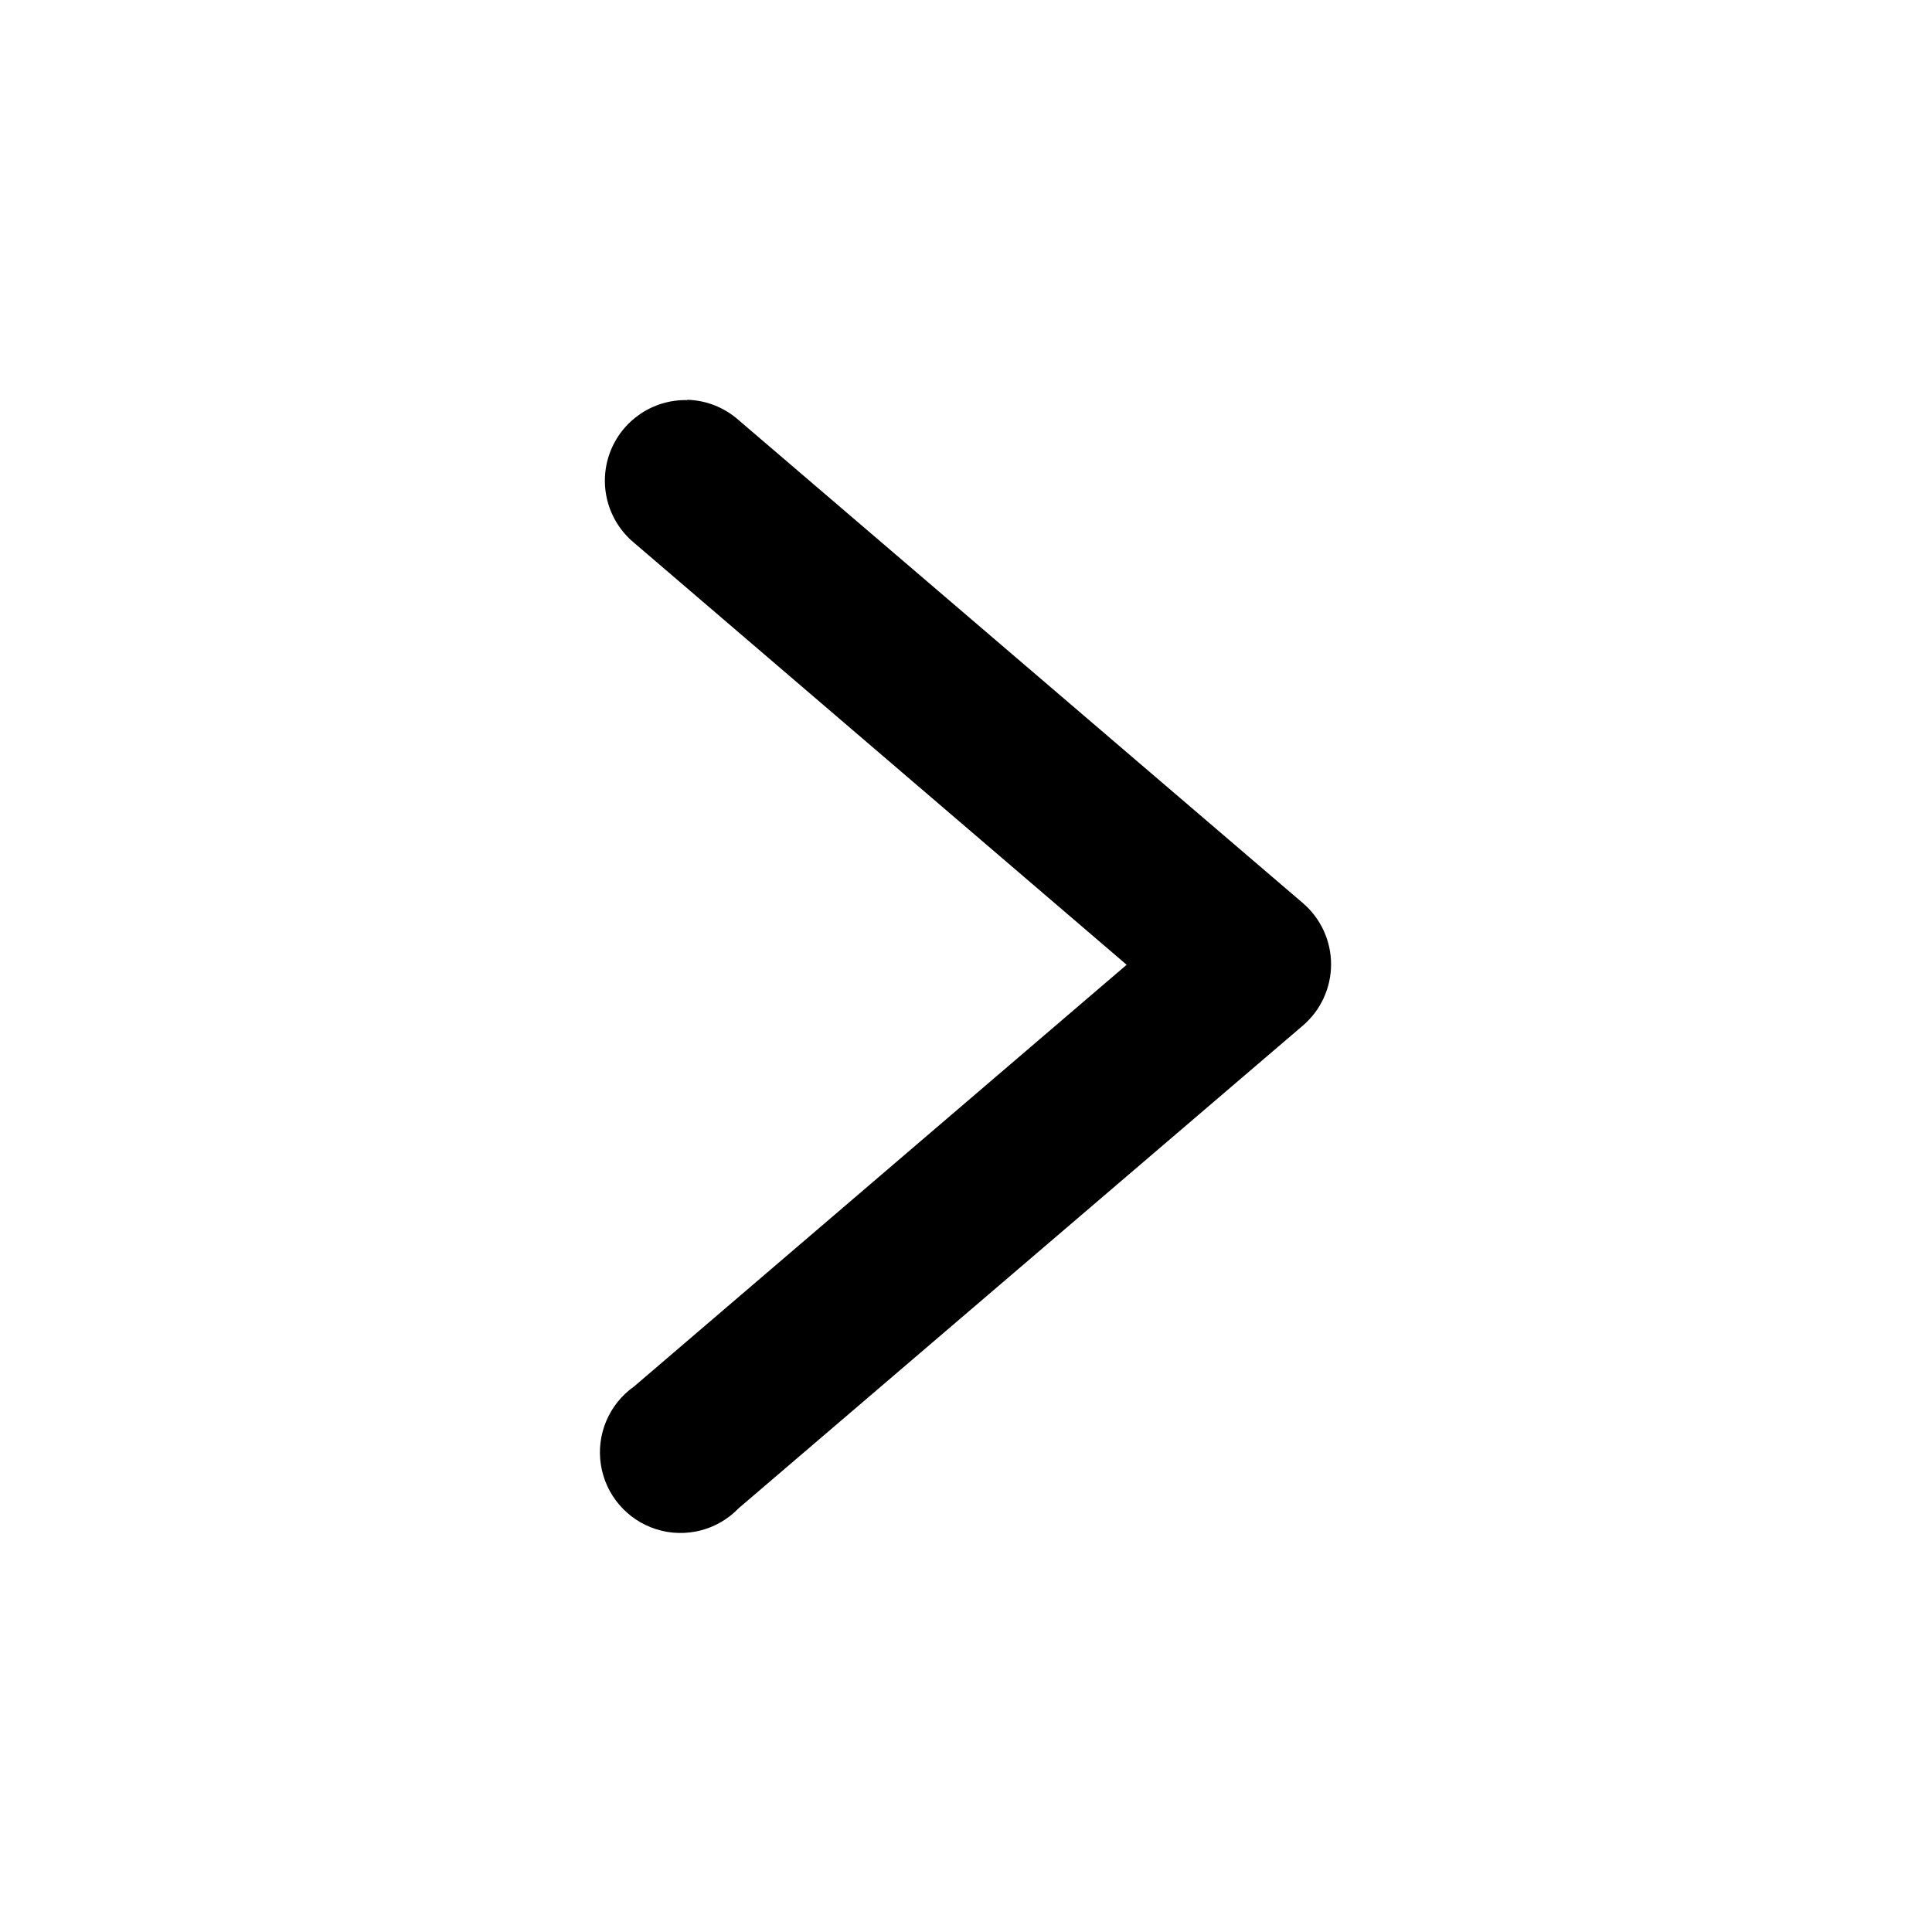
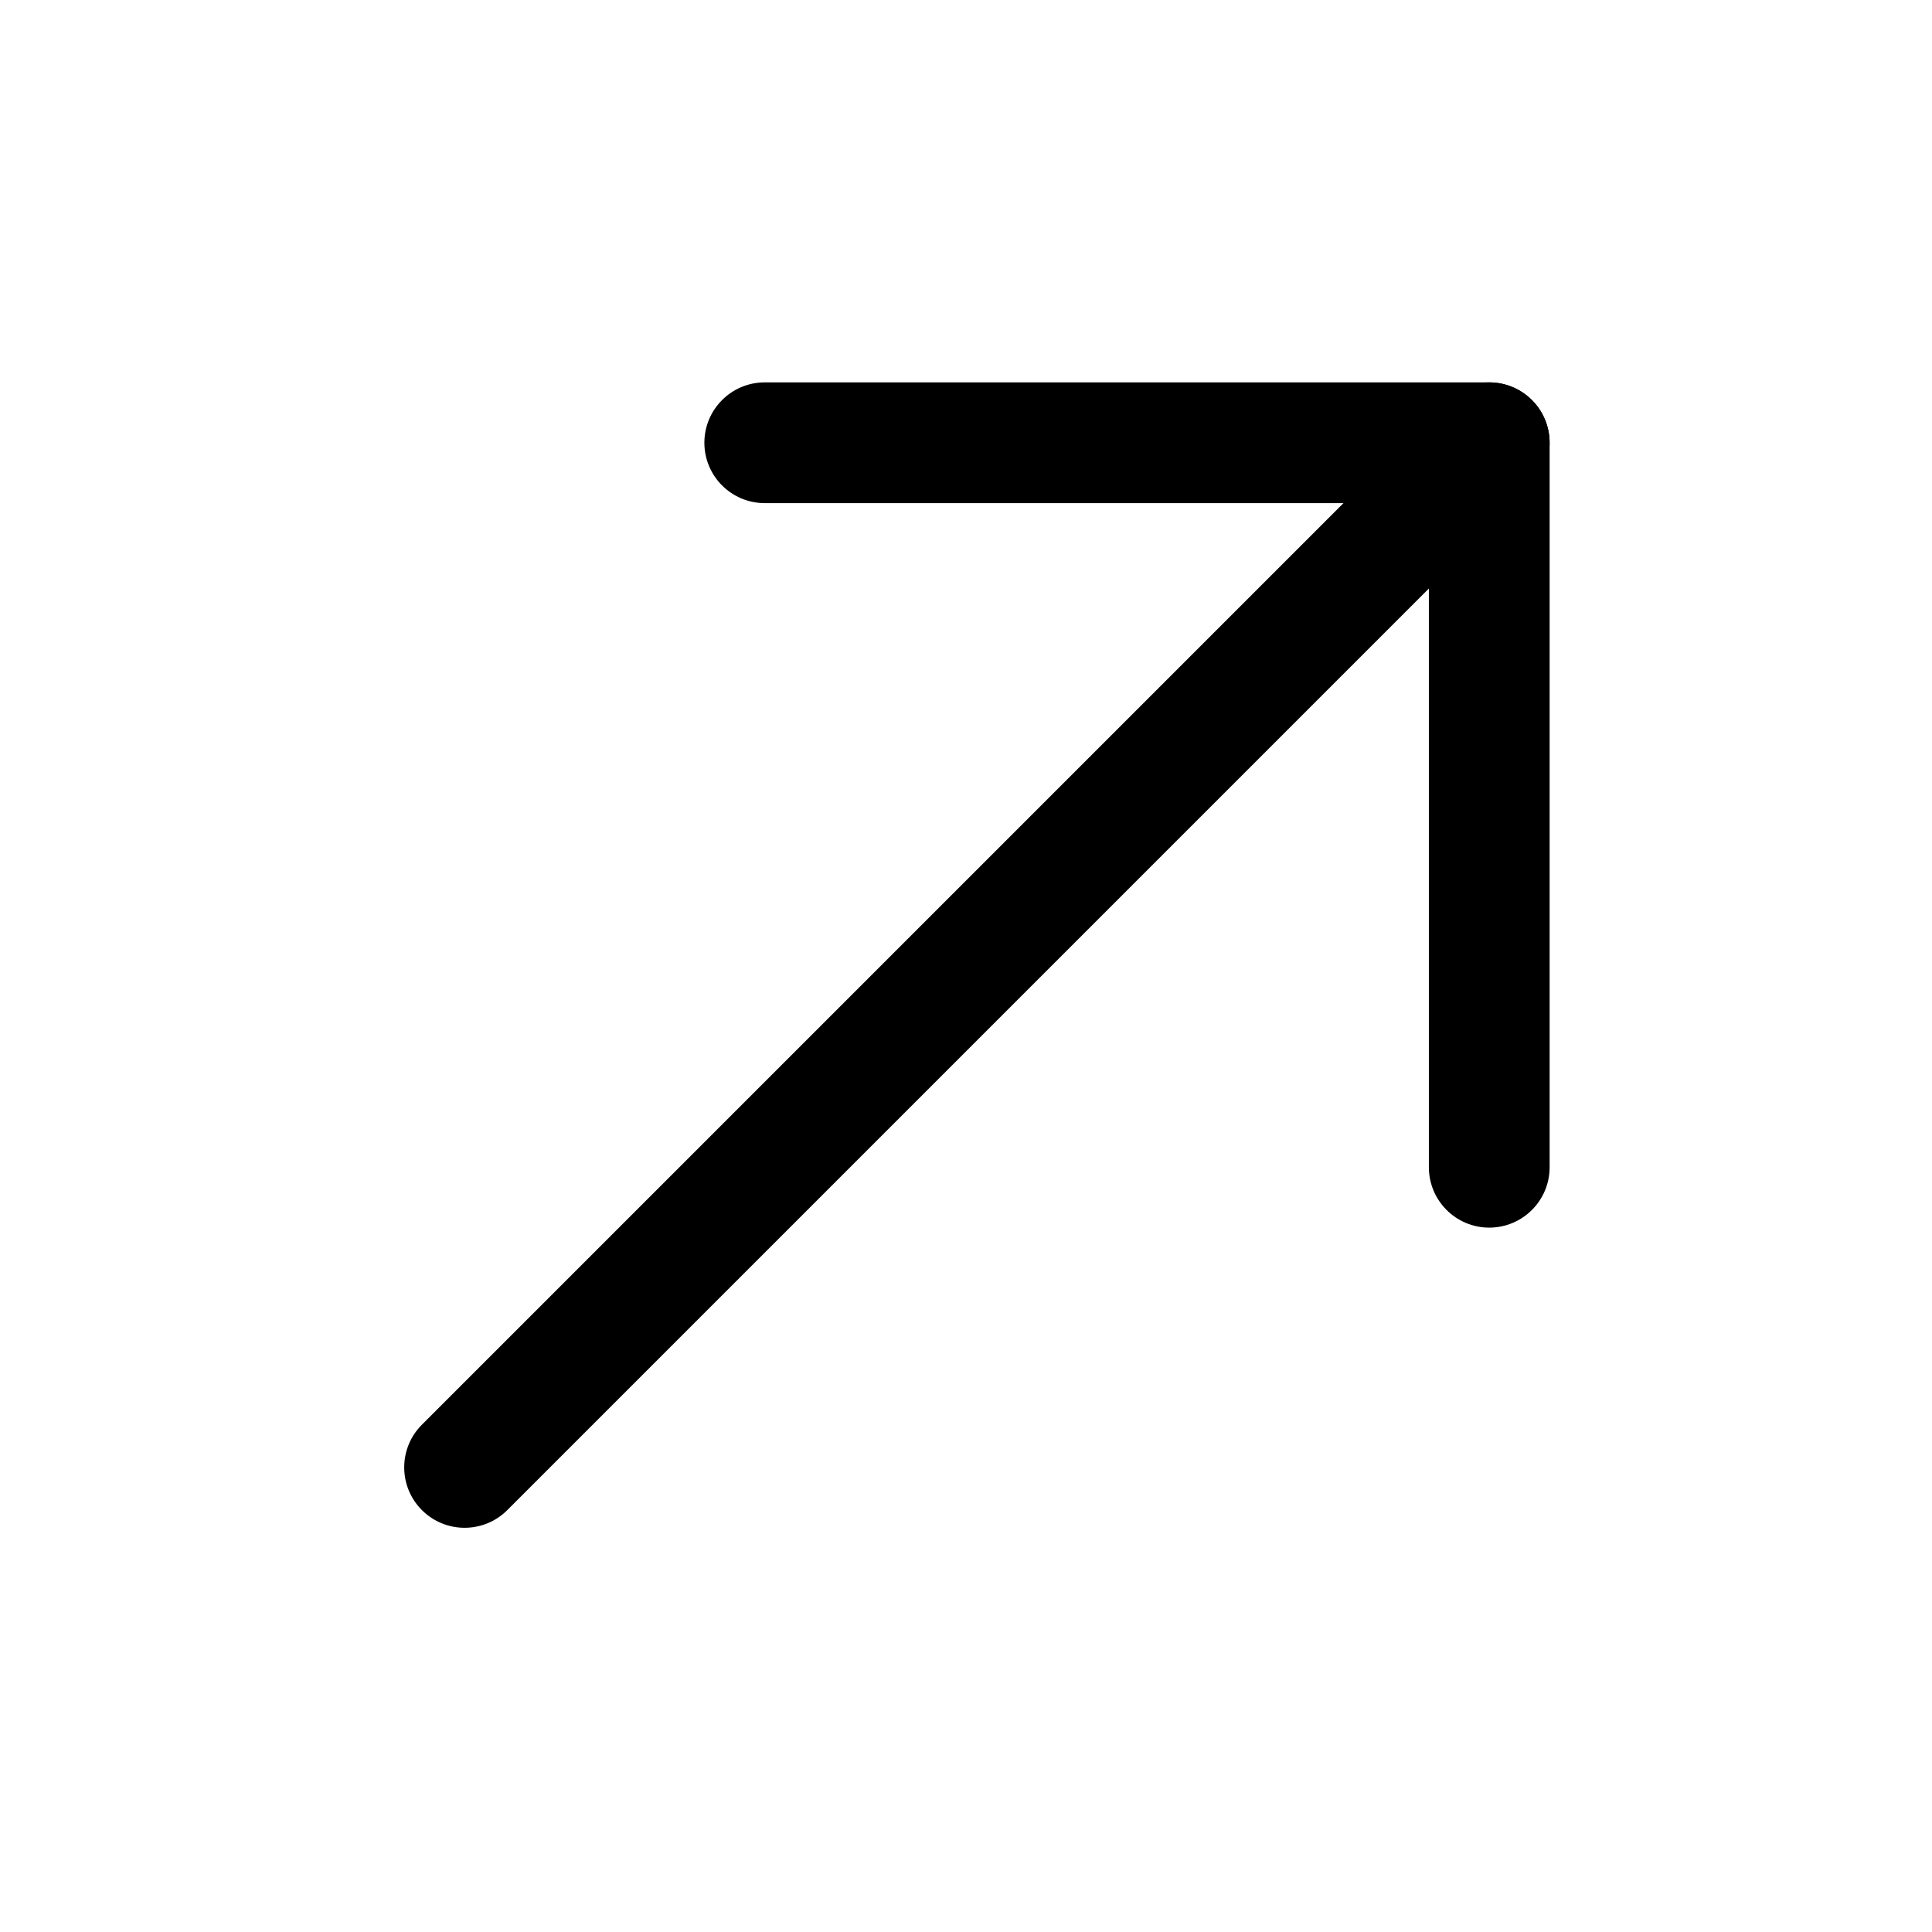
- <svg xmlns="http://www.w3.org/2000/svg" id="svg10654" height="512" viewBox="0 0 6.35 6.35" width="512">
-   <g id="layer1" transform="translate(0 -290.65)">
-     <path id="path9429" d="m2.258 291.965a.265.265 0 0 0 -.174.469l1.619 1.387-1.619 1.386a.265.265 0 1 0 .344.4l1.854-1.586a.265.265 0 0 0 0-.403l-1.854-1.587a.265.265 0 0 0 -.169-.067z" font-variant-ligatures="normal" font-variant-position="normal" font-variant-caps="normal" font-variant-numeric="normal" font-variant-alternates="normal" font-feature-settings="normal" text-indent="0" text-align="start" text-decoration-line="none" text-decoration-style="solid" text-decoration-color="rgb(0,0,0)" text-transform="none" text-orientation="mixed" white-space="normal" shape-padding="0" isolation="auto" mix-blend-mode="normal" solid-color="rgb(0,0,0)" solid-opacity="1" vector-effect="none" />
+ <svg xmlns="http://www.w3.org/2000/svg" fill="none" viewBox="0 0 24 24">
+   <g fill="#000">
+     <path d="m8.75 5.5c0-.414.336-.75.75-.75h9c.414 0 .75.336.75.75v9c0 .414-.336.75-.75.75s-.75-.336-.75-.75v-8.25h-8.25c-.414 0-.75-.336-.75-.75z" />
+     <path d="m19.03 4.97c.293.293.293.768 0 1.061l-12.728 12.728c-.293.293-.768.293-1.061 0-.293-.293-.293-.768 0-1.061l12.728-12.728c.293-.293.768-.293 1.061 0z" />
  </g>
</svg>
